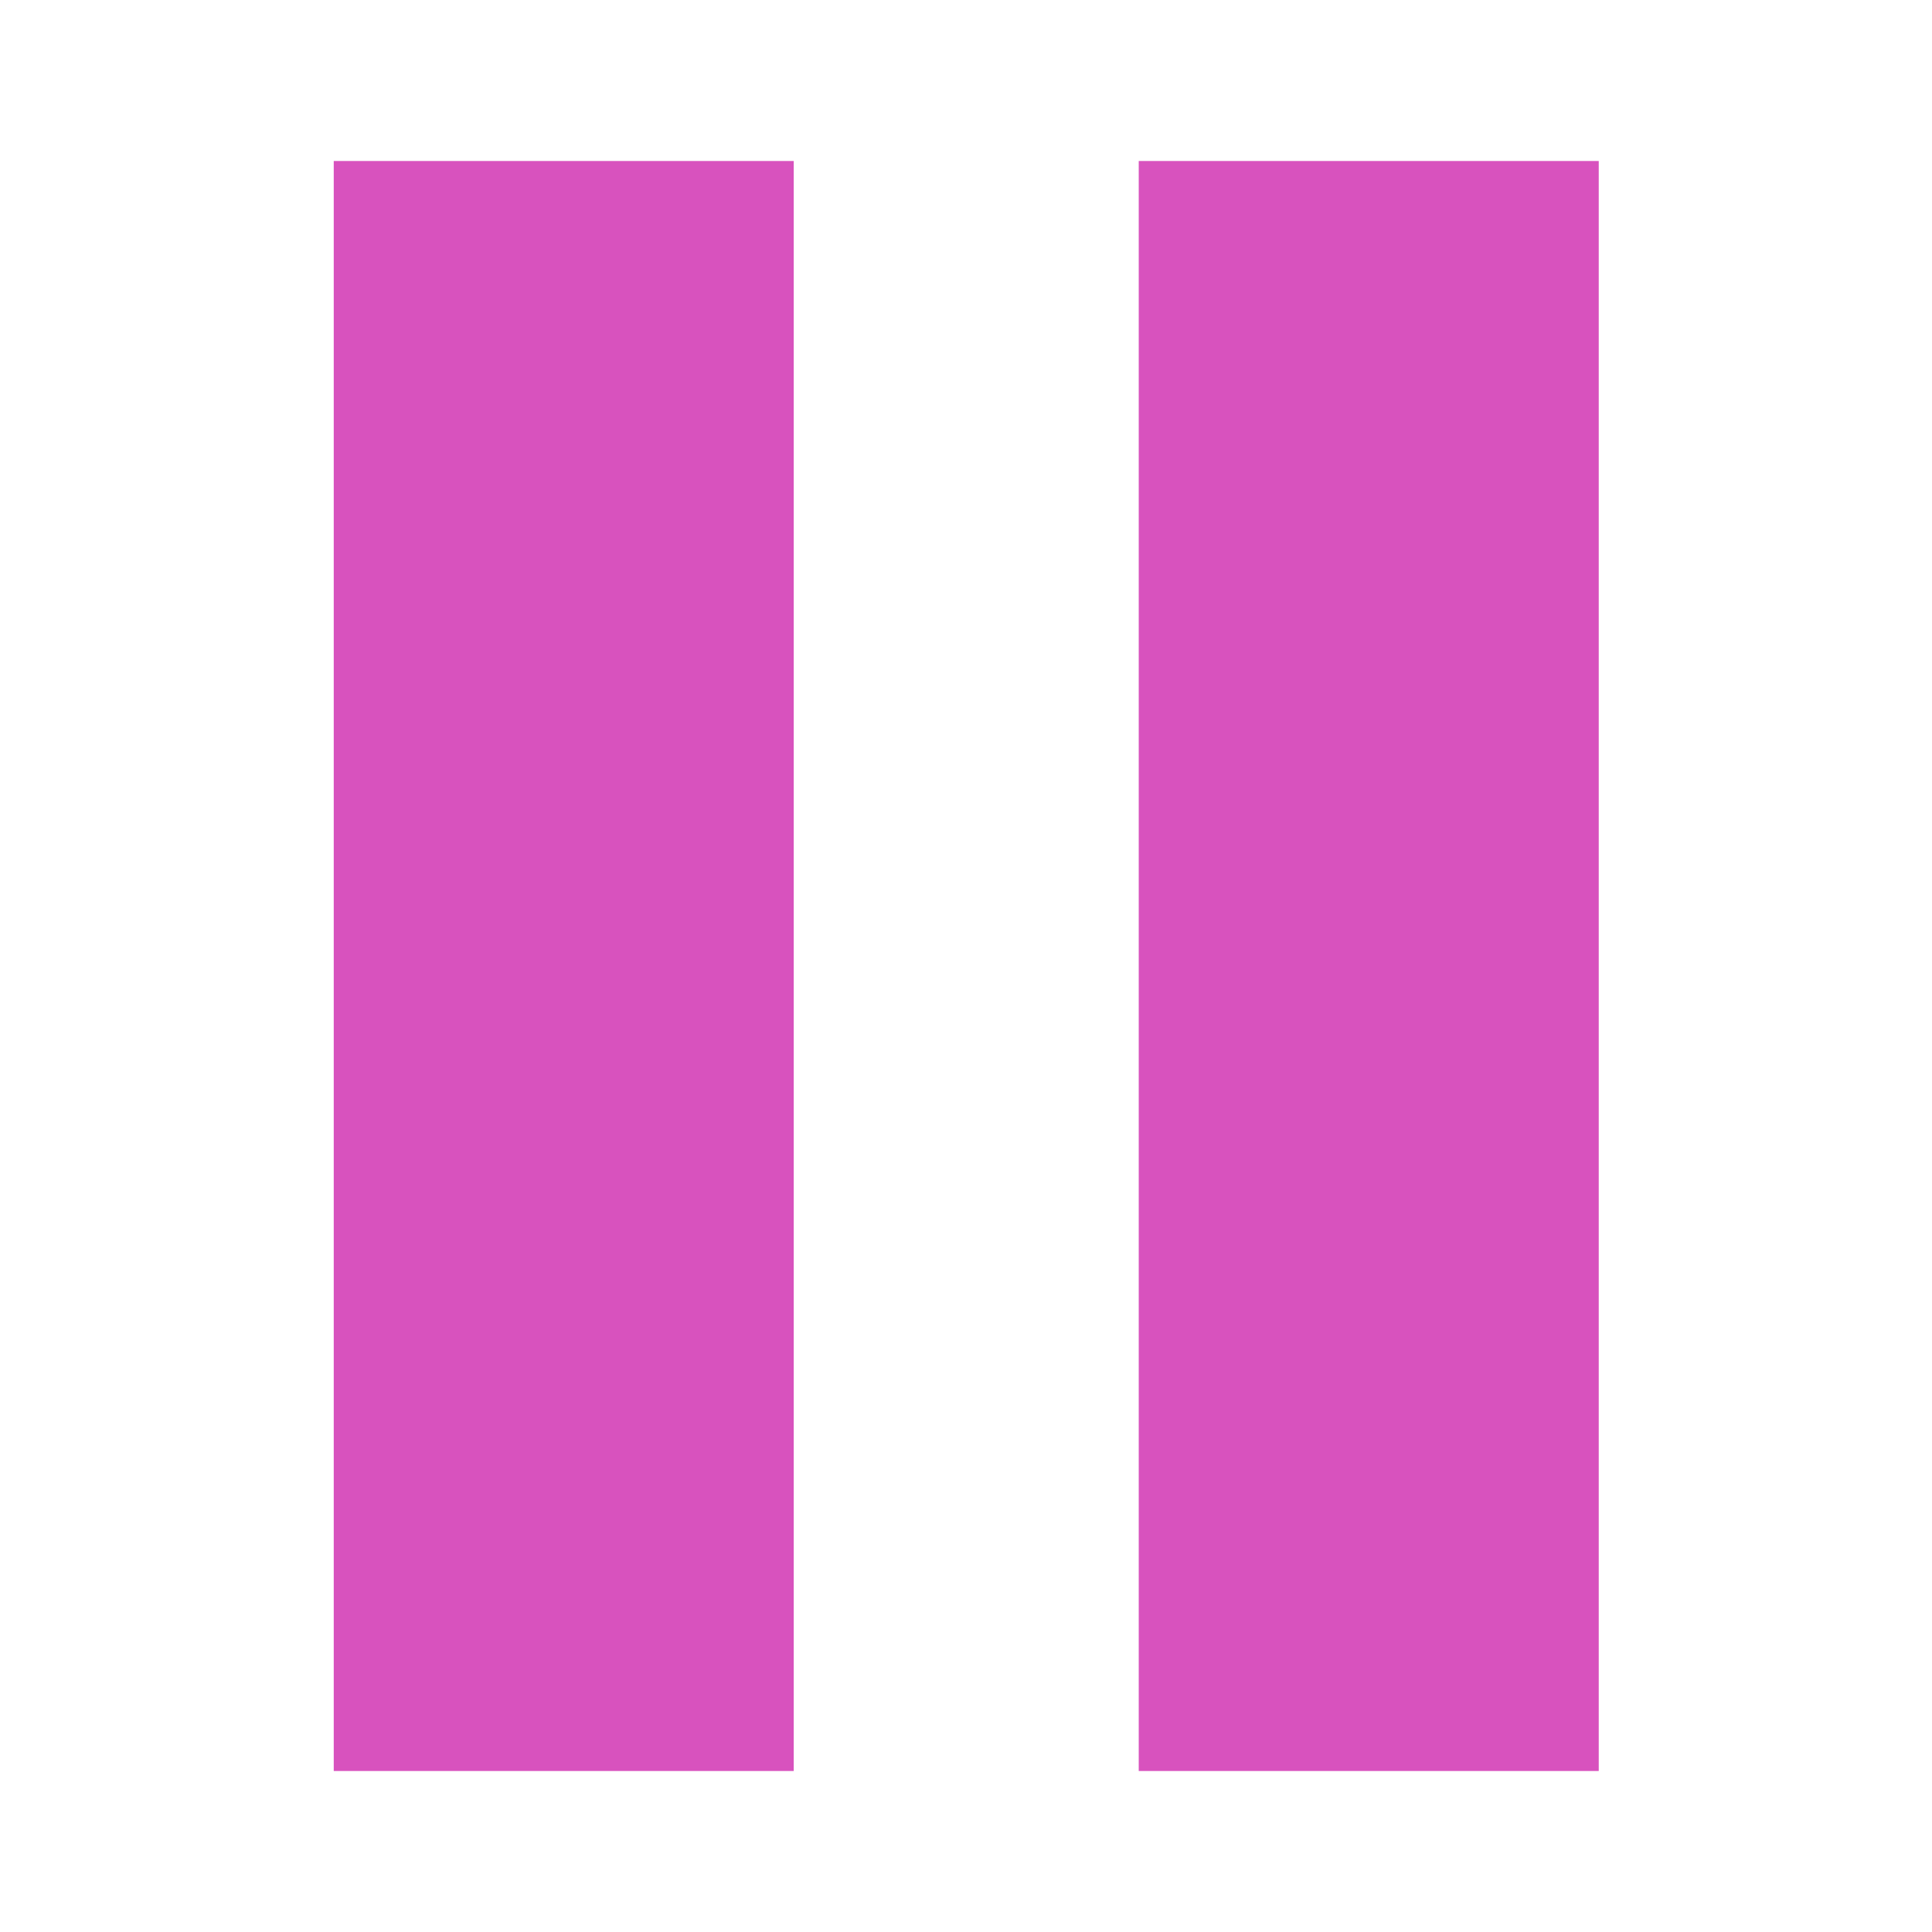
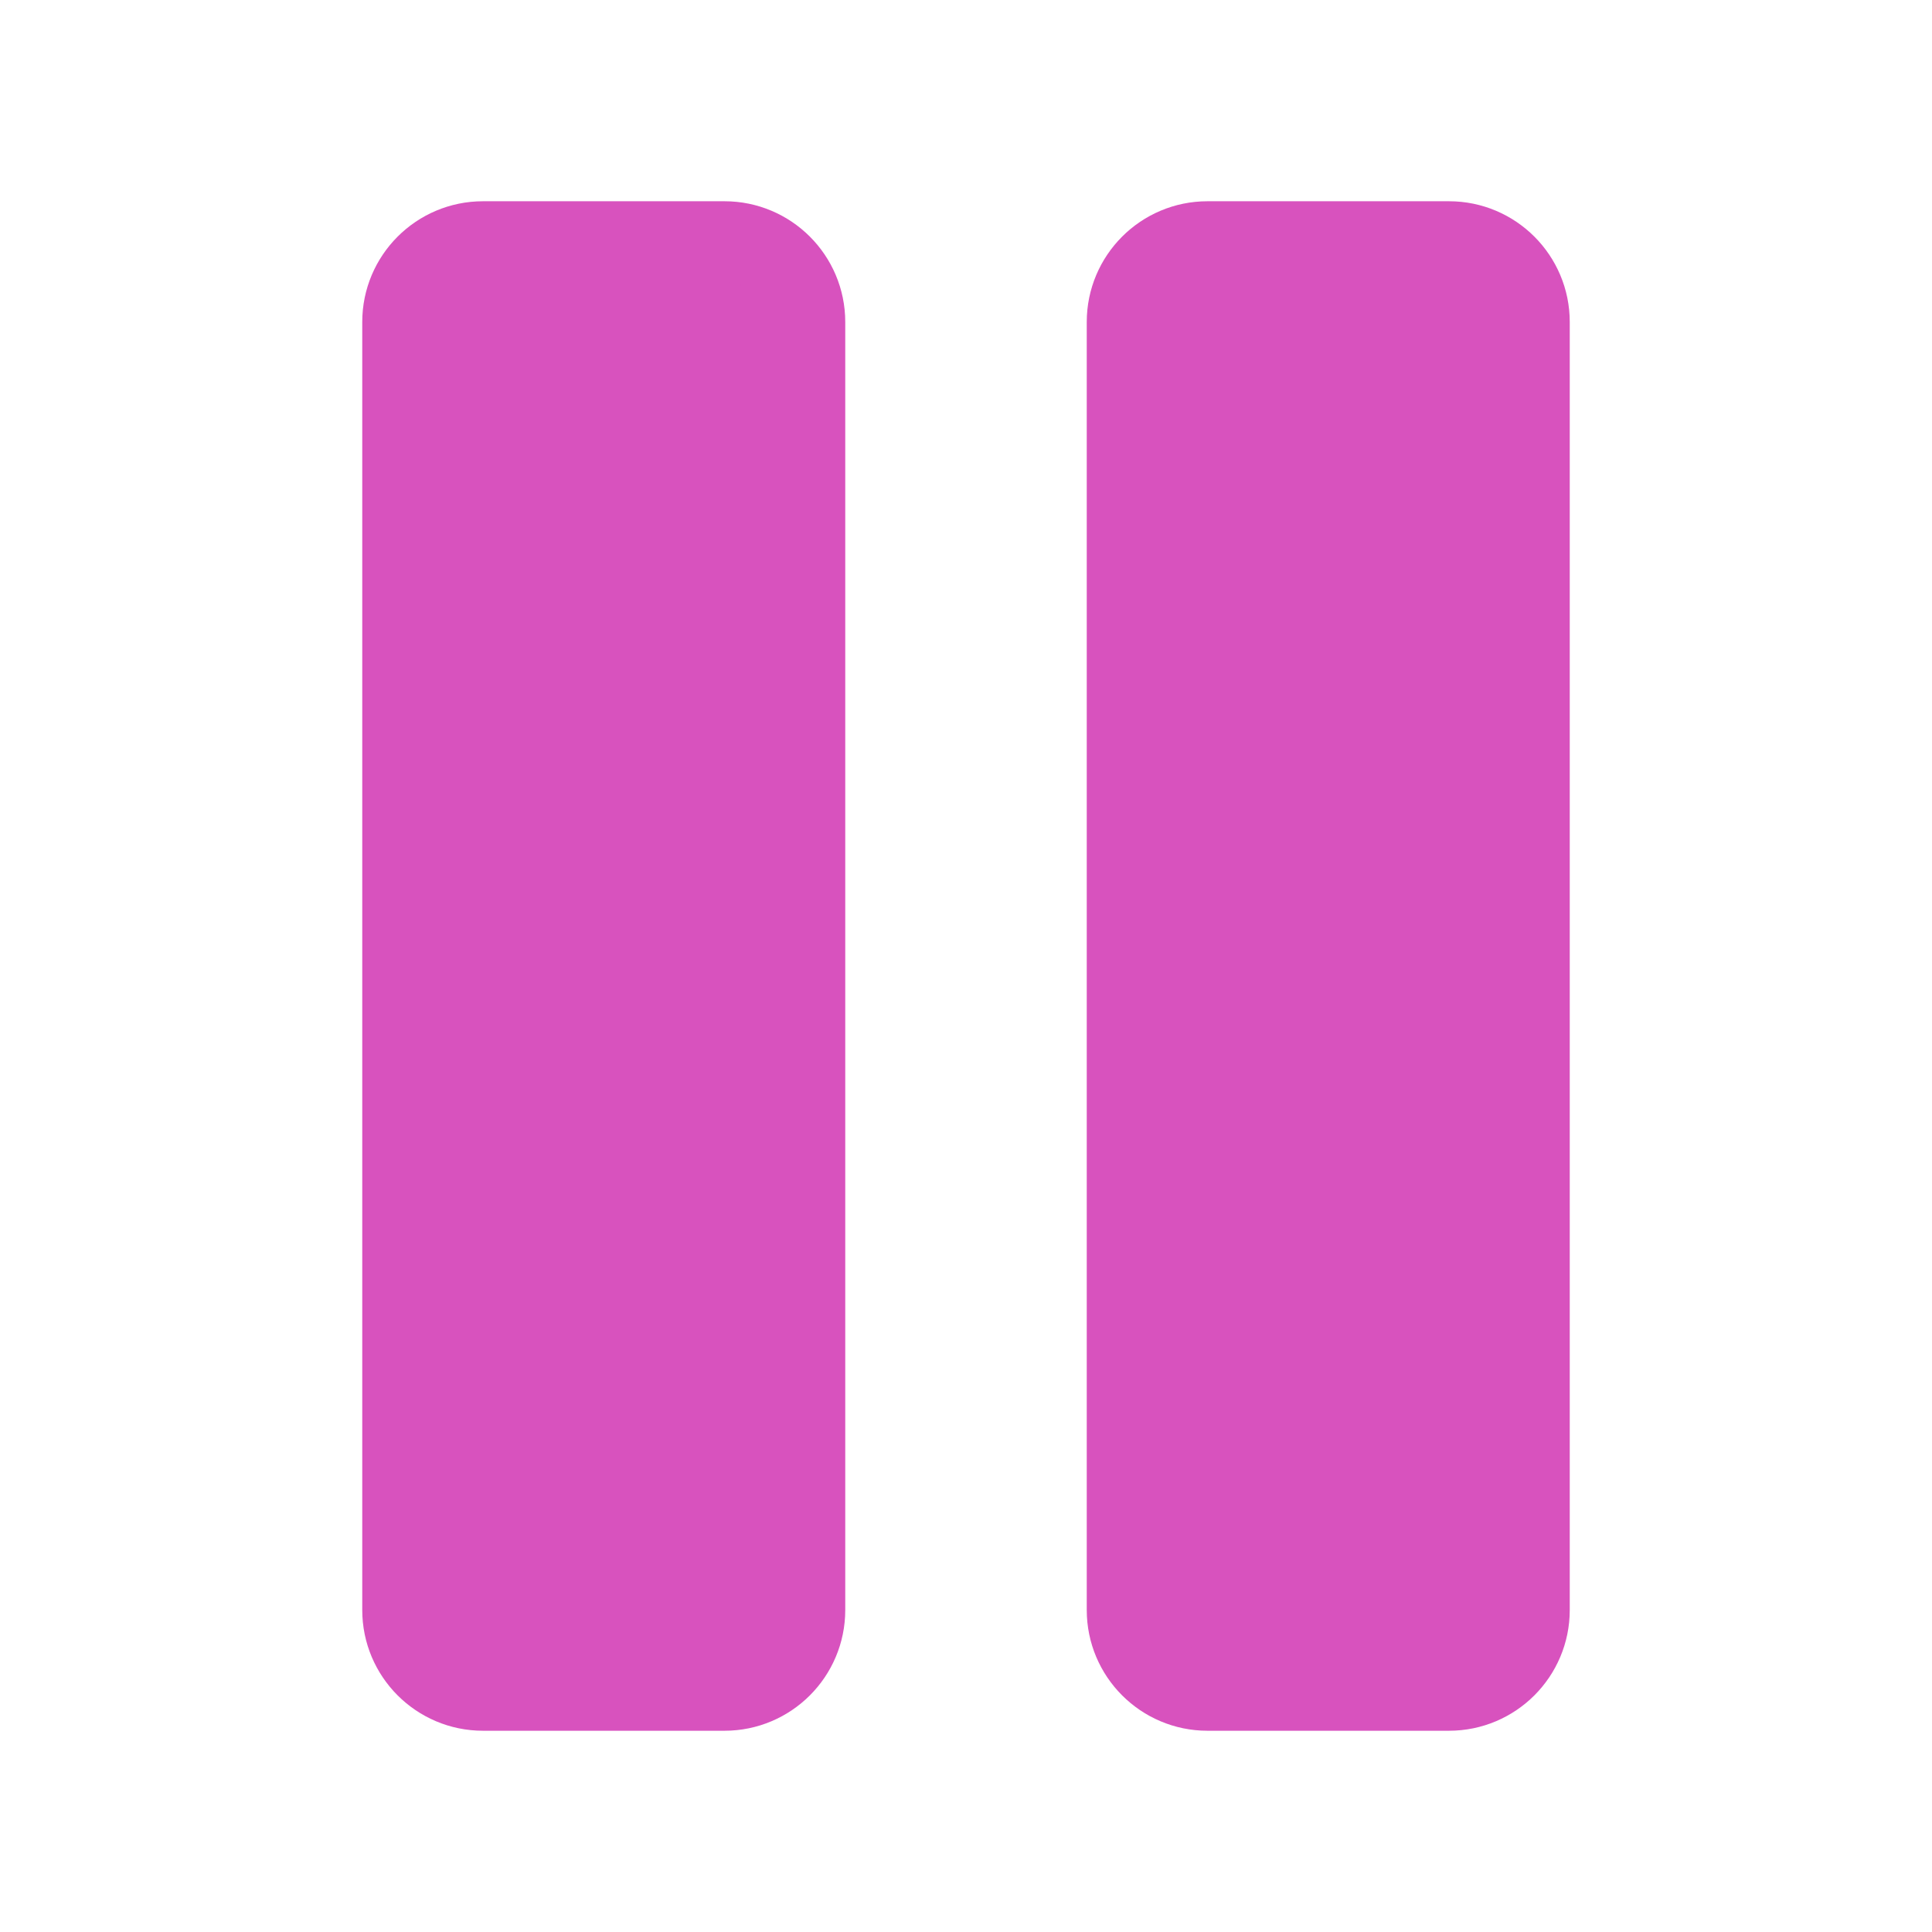
<svg xmlns="http://www.w3.org/2000/svg" viewBox="0 0 24 24">
-   <g fill="#D852BE" transform="matrix(0.01041667 0 0 0.01041667 2 2)">
-     <path d="M754.571 0v1920H206V0h548.571Zm960 0v1920H1166V0h548.571Z" fill-rule="evenodd" />
+   <g fill="none">
+     <path d="M18 3H15C14.448 3 14 3.448 14 4V20C14 20.552 14.448 21 15 21H18C18.552 21 19 20.552 19 20V4C19 3.448 18.552 3 18 3Z" fill="#D852BE" />
+     <path d="M9 3H6C5.448 3 5 3.448 5 4V20C5 20.552 5.448 21 6 21H9C9.552 21 10 20.552 10 20V4C10 3.448 9.552 3 9 3Z" fill="#D852BE" />
+     <path d="M18 3H15C14.448 3 14 3.448 14 4V20C14 20.552 14.448 21 15 21H18C18.552 21 19 20.552 19 20V4C19 3.448 18.552 3 18 3Z" stroke="#D852BE" stroke-linecap="round" stroke-linejoin="round" fill="none" />
+     <path d="M9 3H6C5.448 3 5 3.448 5 4V20C5 20.552 5.448 21 6 21H9C9.552 21 10 20.552 10 20V4C10 3.448 9.552 3 9 3Z" stroke="#D852BE" stroke-linecap="round" stroke-linejoin="round" fill="none" />
  </g>
</svg>
